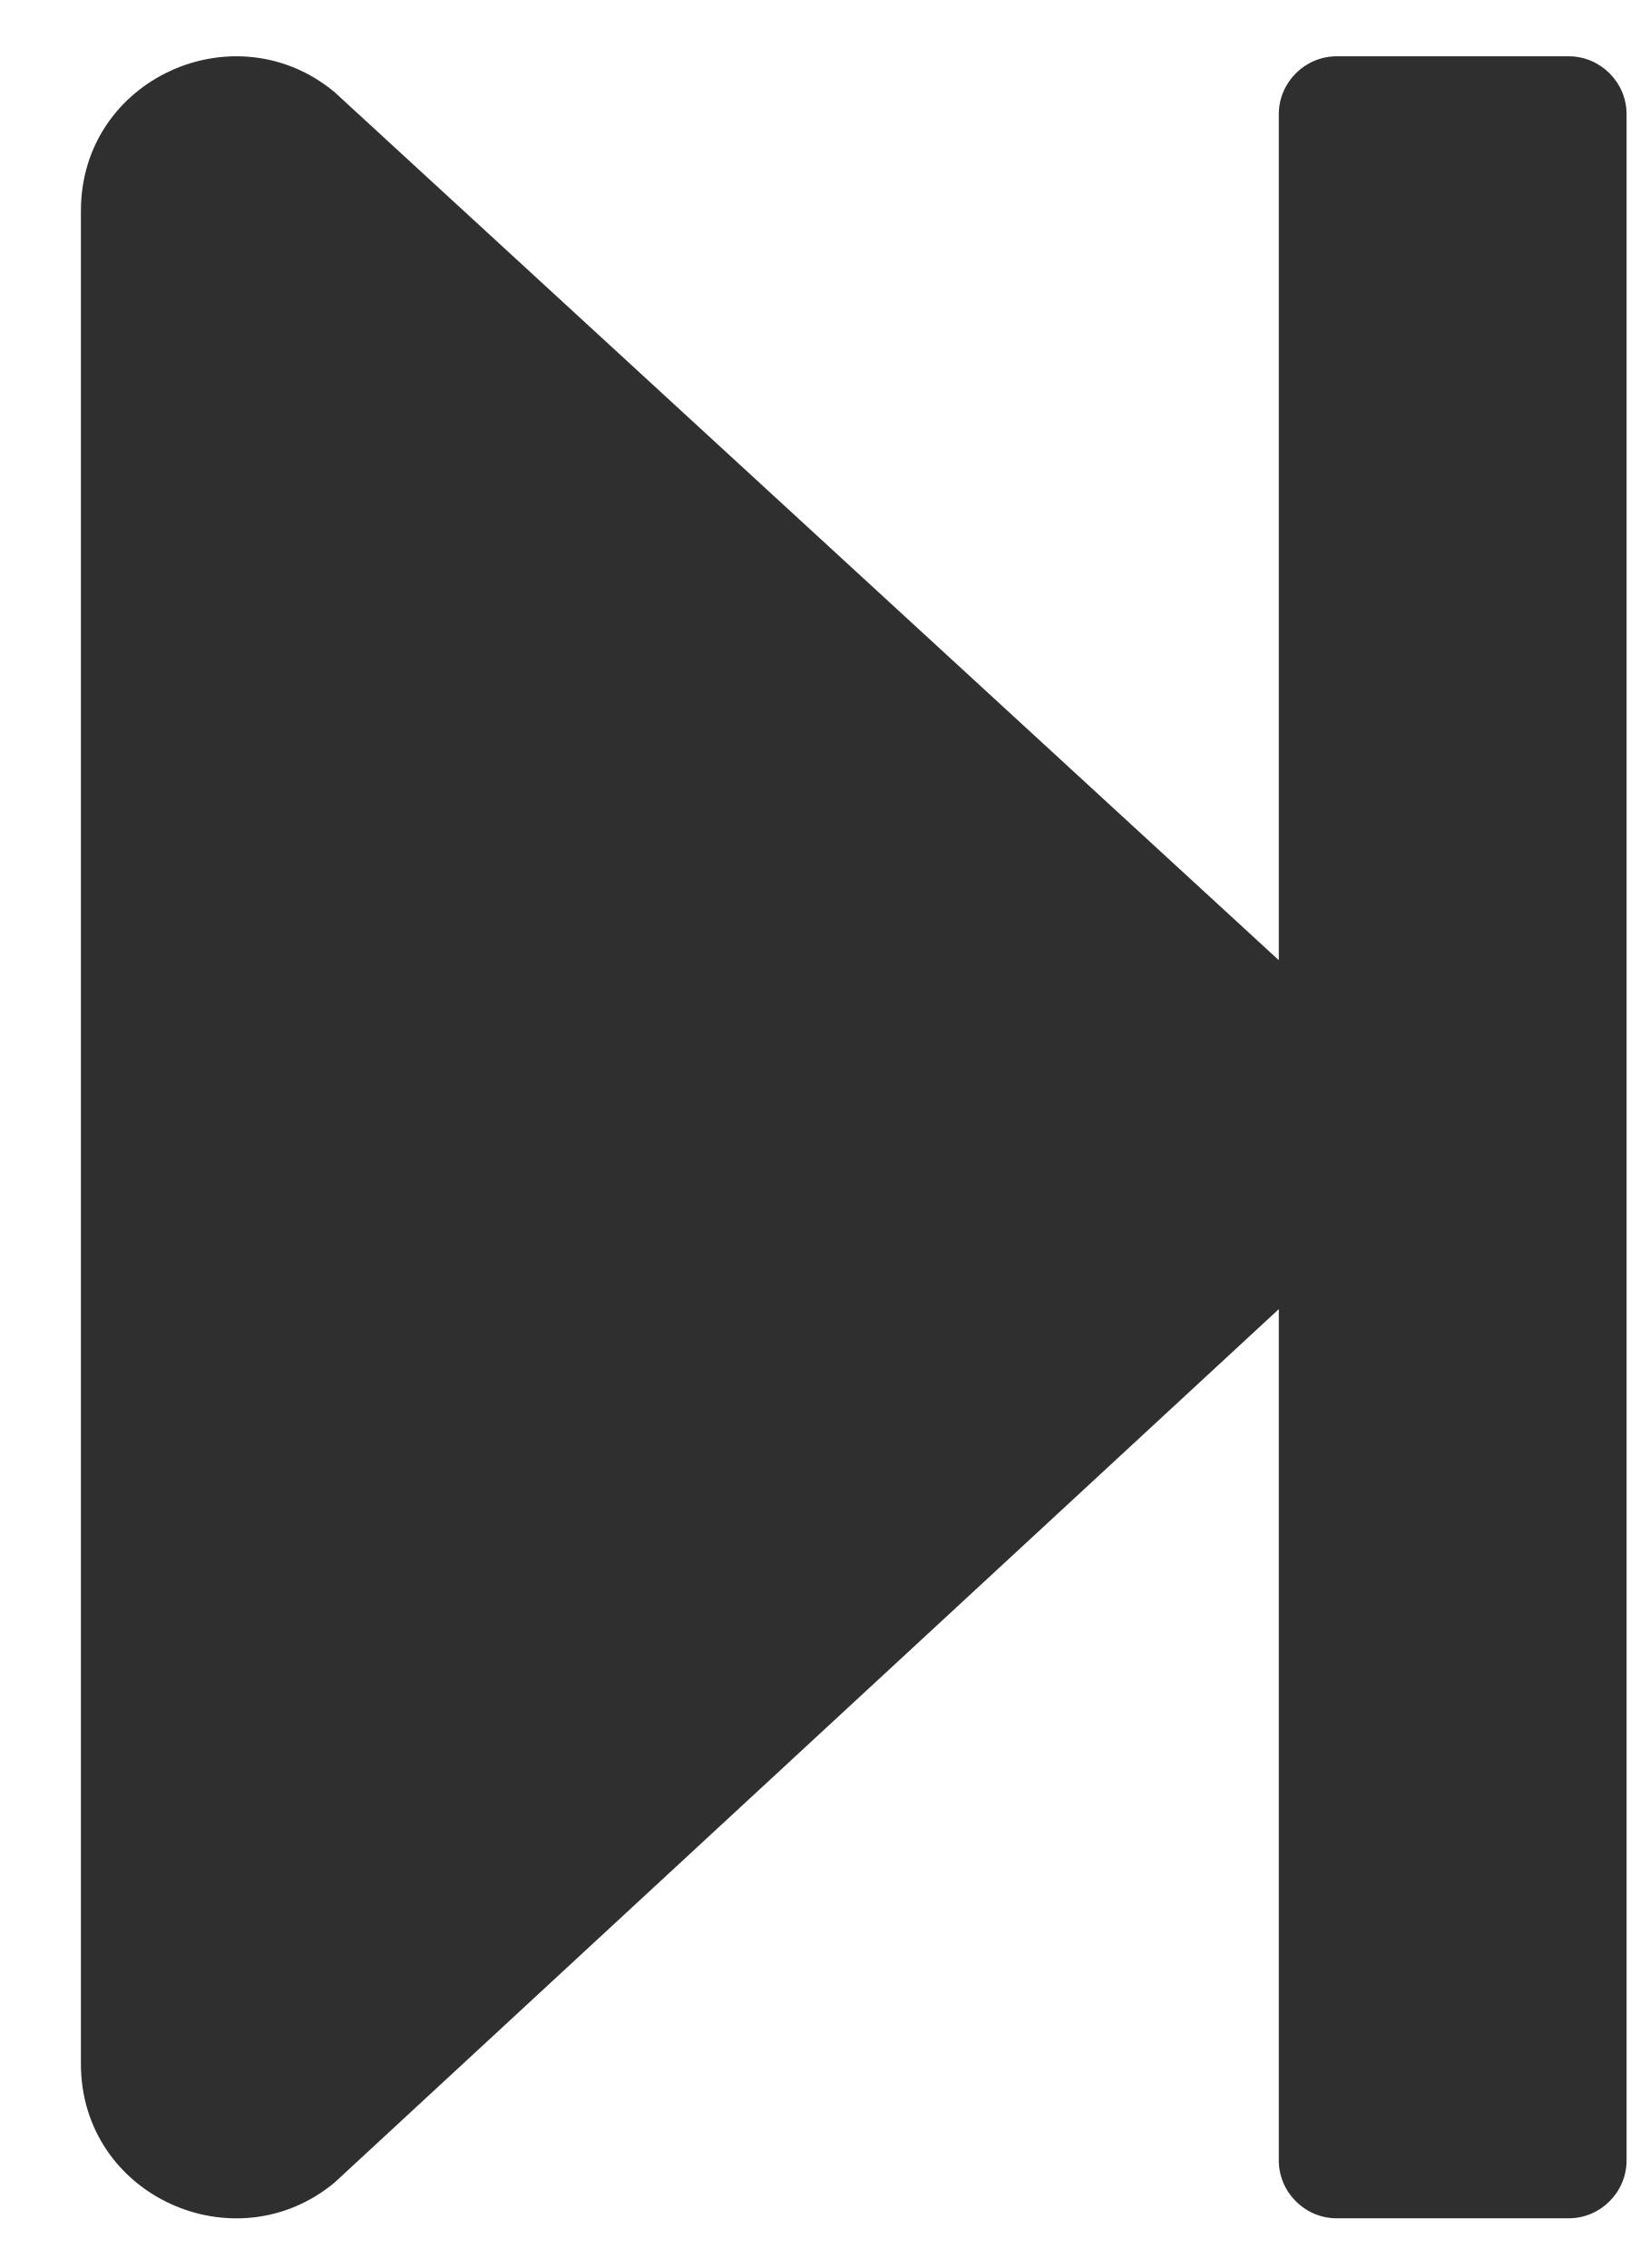
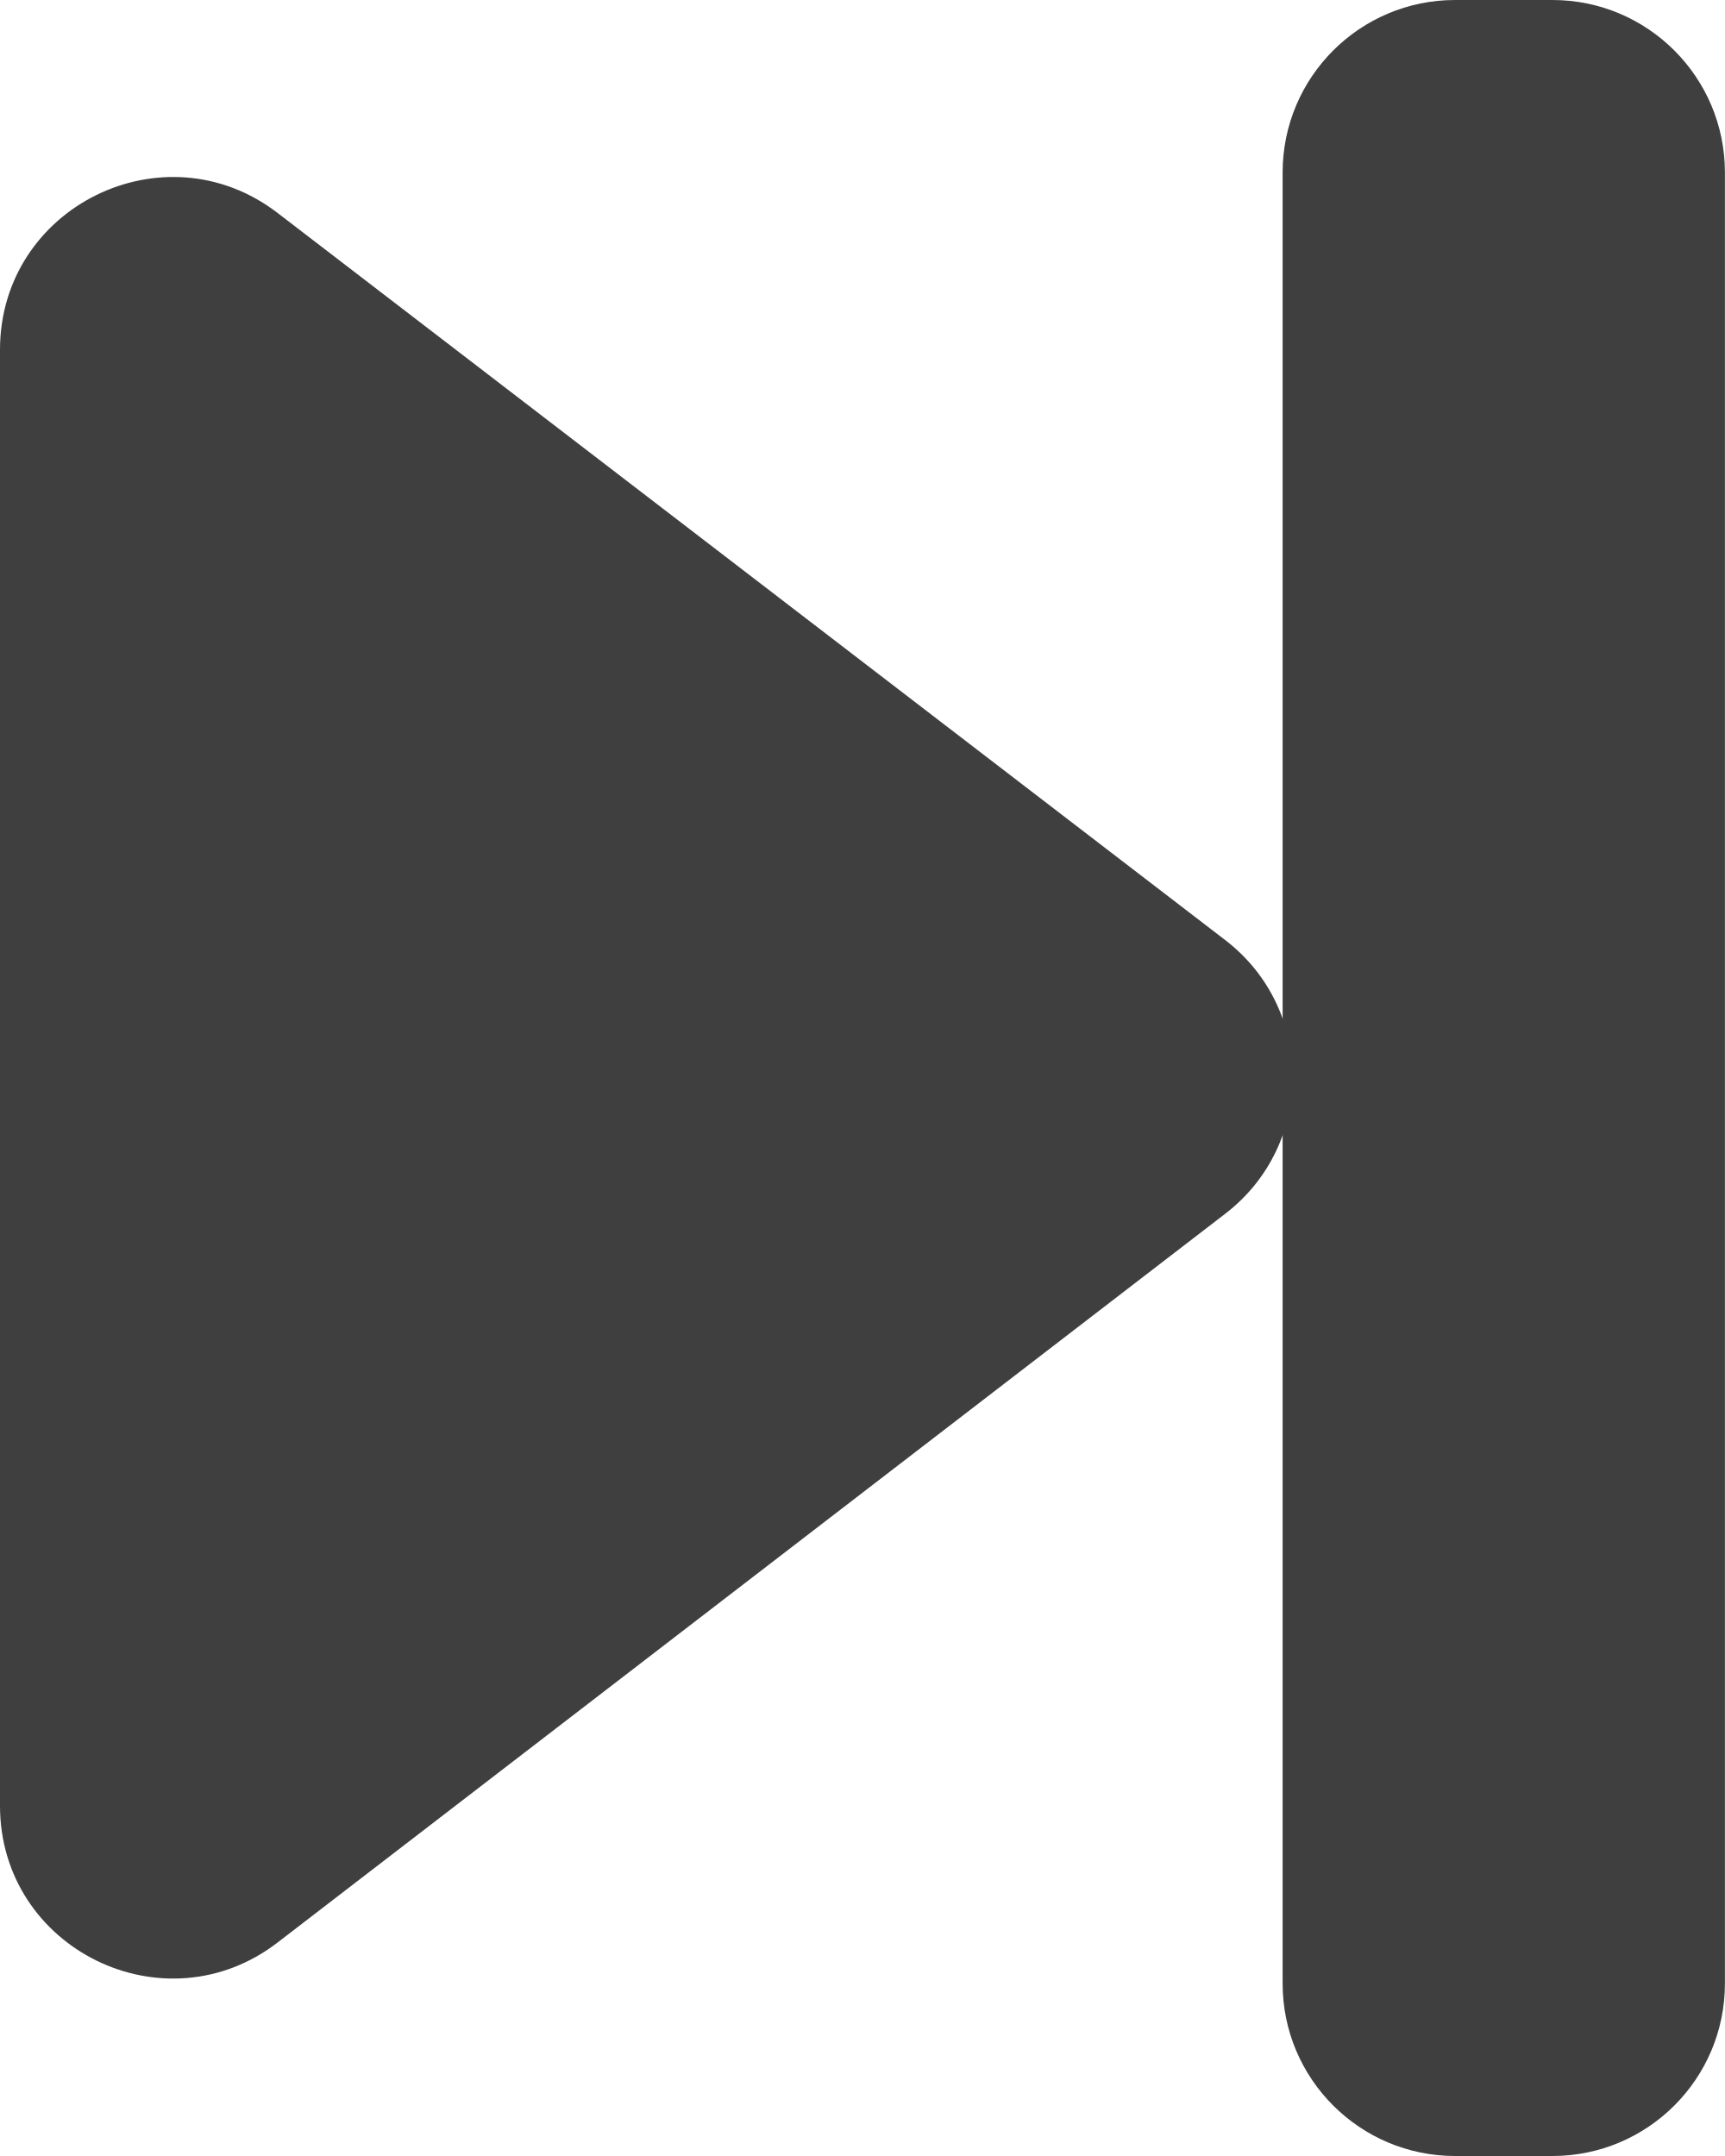
- <svg xmlns="http://www.w3.org/2000/svg" width="16" height="22" viewBox="0 0 16 22" fill="currentColor">
-   <path d="M15.78 1.108V20.956C15.78 21.265 15.527 21.518 15.218 21.518H12.969C12.659 21.518 12.406 21.265 12.406 20.956V12.699L3.245 21.172C2.28 21.972 0.785 21.303 0.785 20.02V2.044C0.785 0.762 2.28 0.092 3.245 0.893L12.406 9.314V1.108C12.406 0.799 12.659 0.546 12.969 0.546H15.218C15.527 0.546 15.78 0.799 15.78 1.108Z" fill="#2f2f2f" />
+ <svg xmlns="http://www.w3.org/2000/svg" width="20" height="25" viewBox="0 0 20 25" fill="none">
+   <path d="M14.207 14.073C15.249 13.272 15.248 11.701 14.206 10.901L3.218 2.469C1.902 1.46 0 2.398 0 4.056V20.939C0 22.598 1.904 23.536 3.219 22.524L14.207 14.073Z" fill="#3F3F3F" />
+   <path d="M17.999 0H16.871C15.767 0 14.871 0.895 14.871 2V23C14.871 24.105 15.767 25 16.871 25H17.999C19.103 25 19.999 24.105 19.999 23V2C19.999 0.895 19.103 0 17.999 0Z" fill="#3F3F3F" />
</svg>
